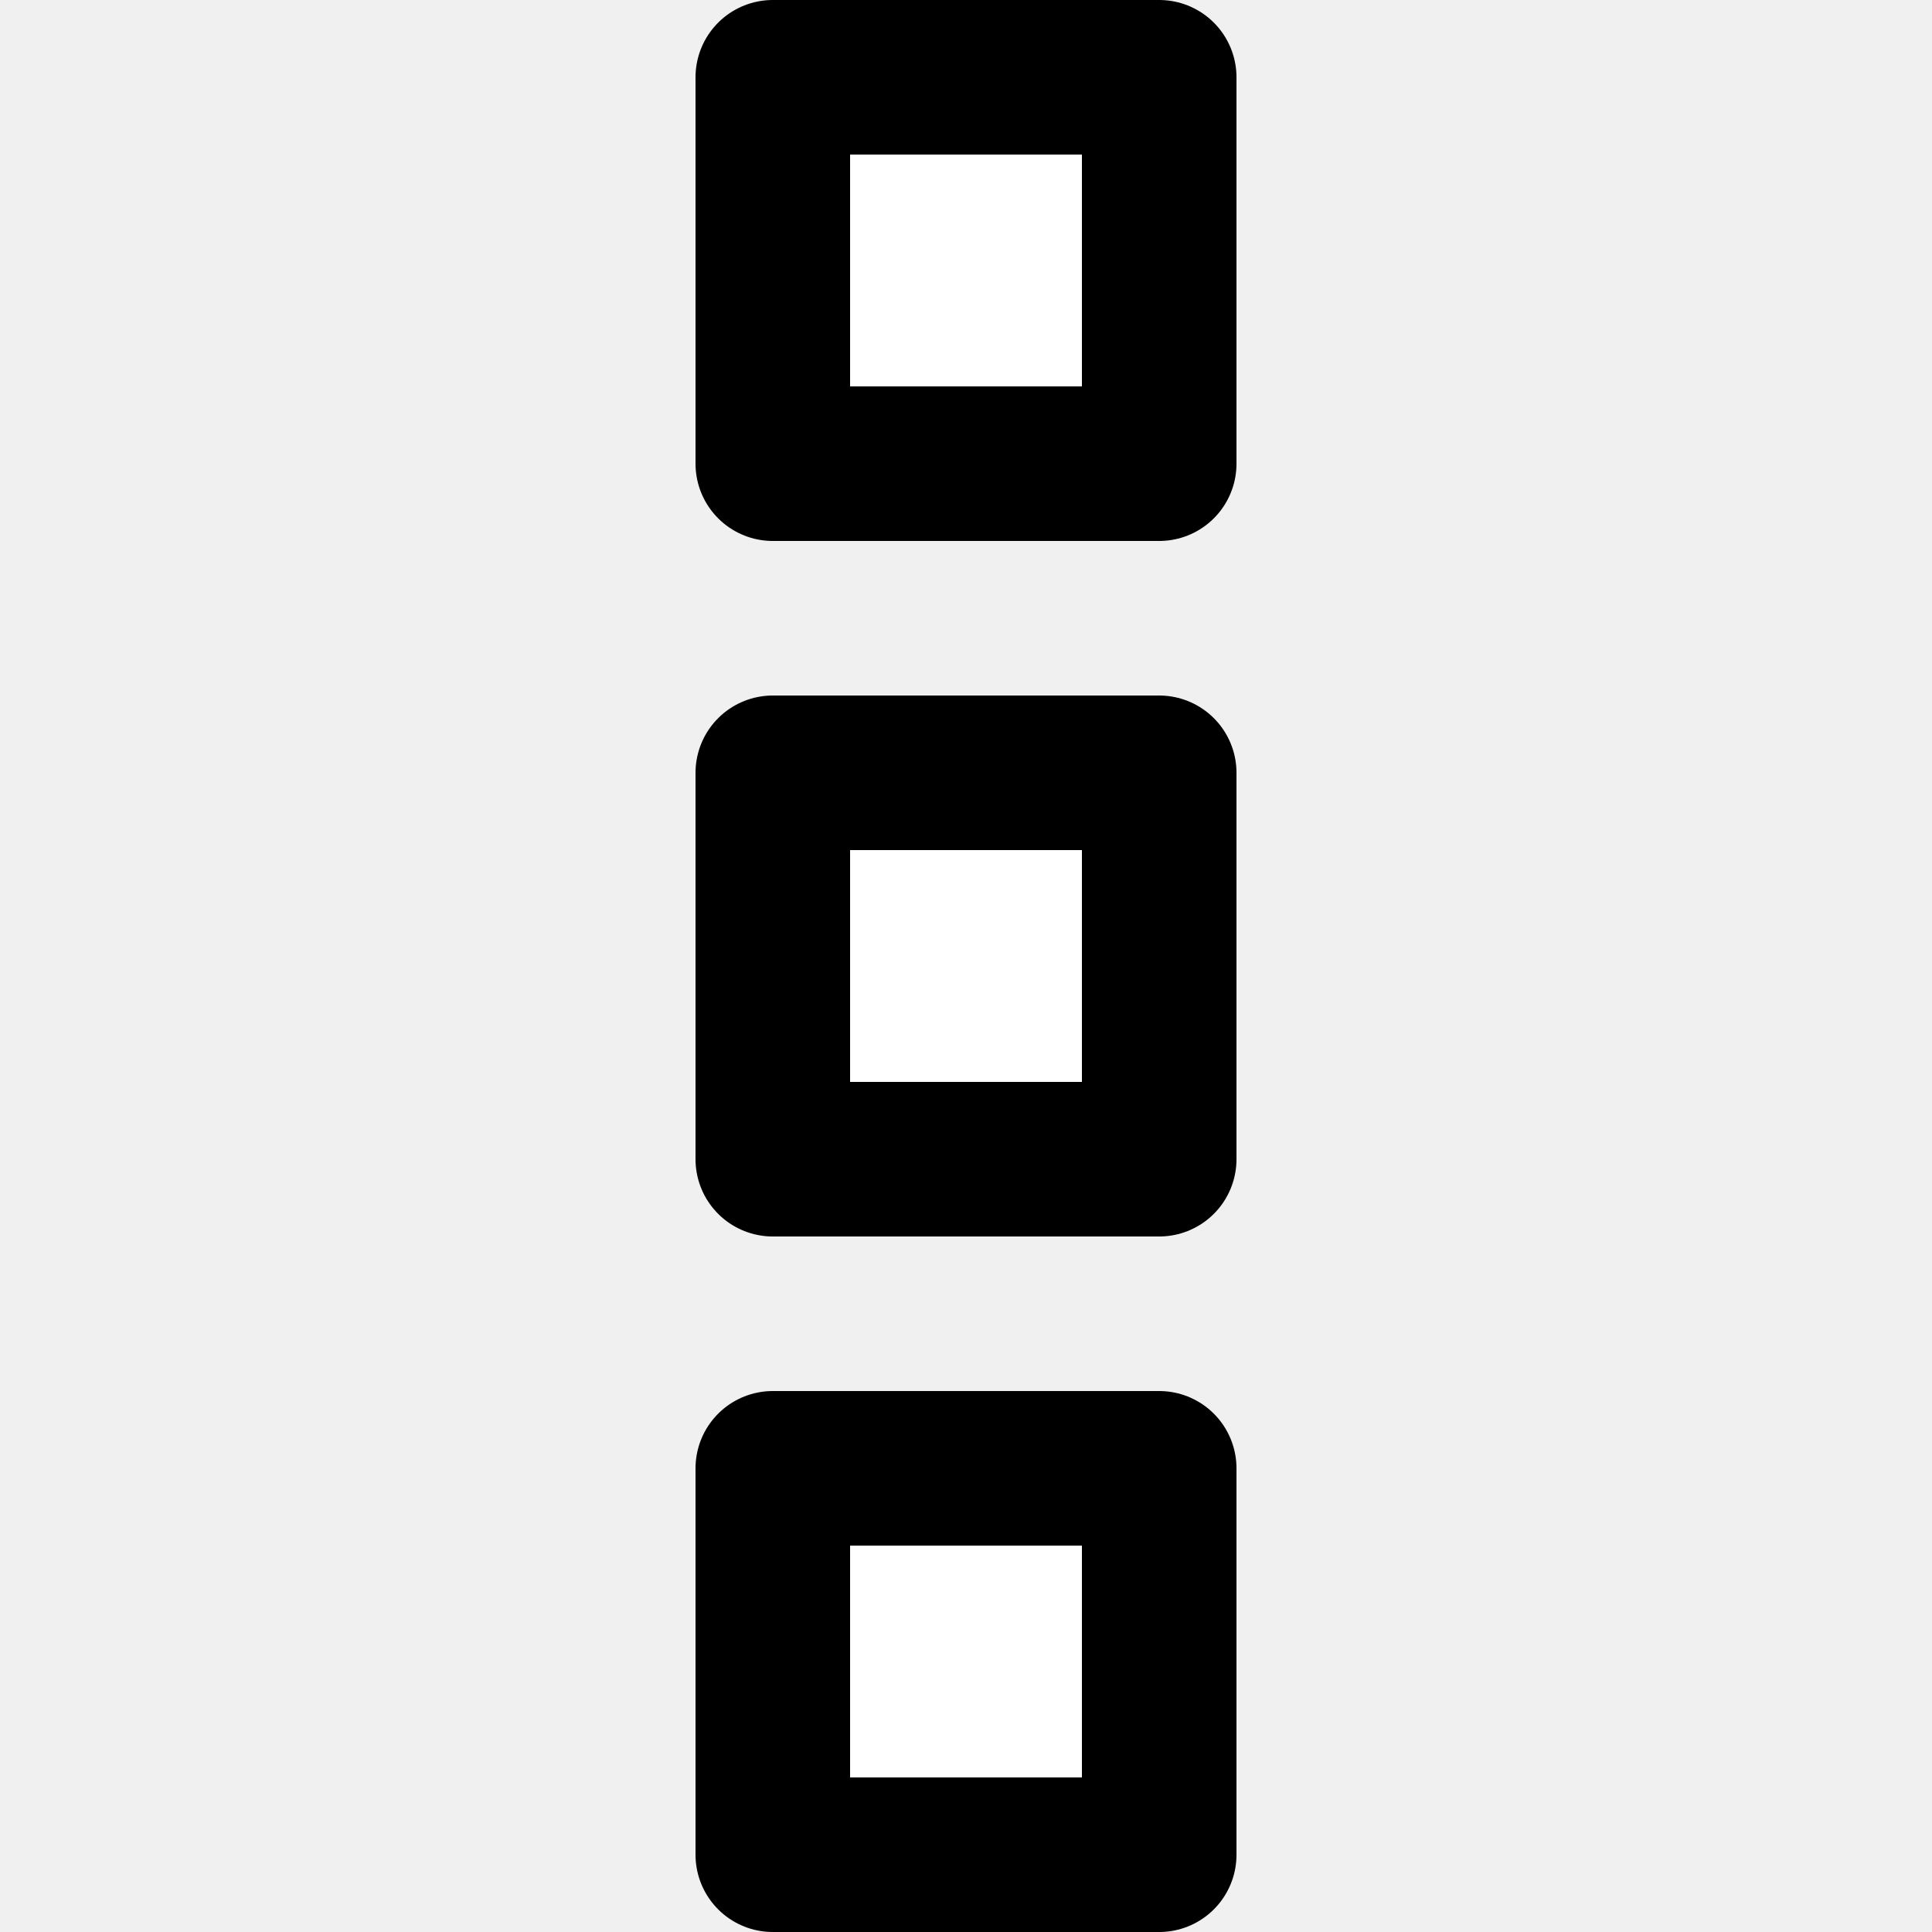
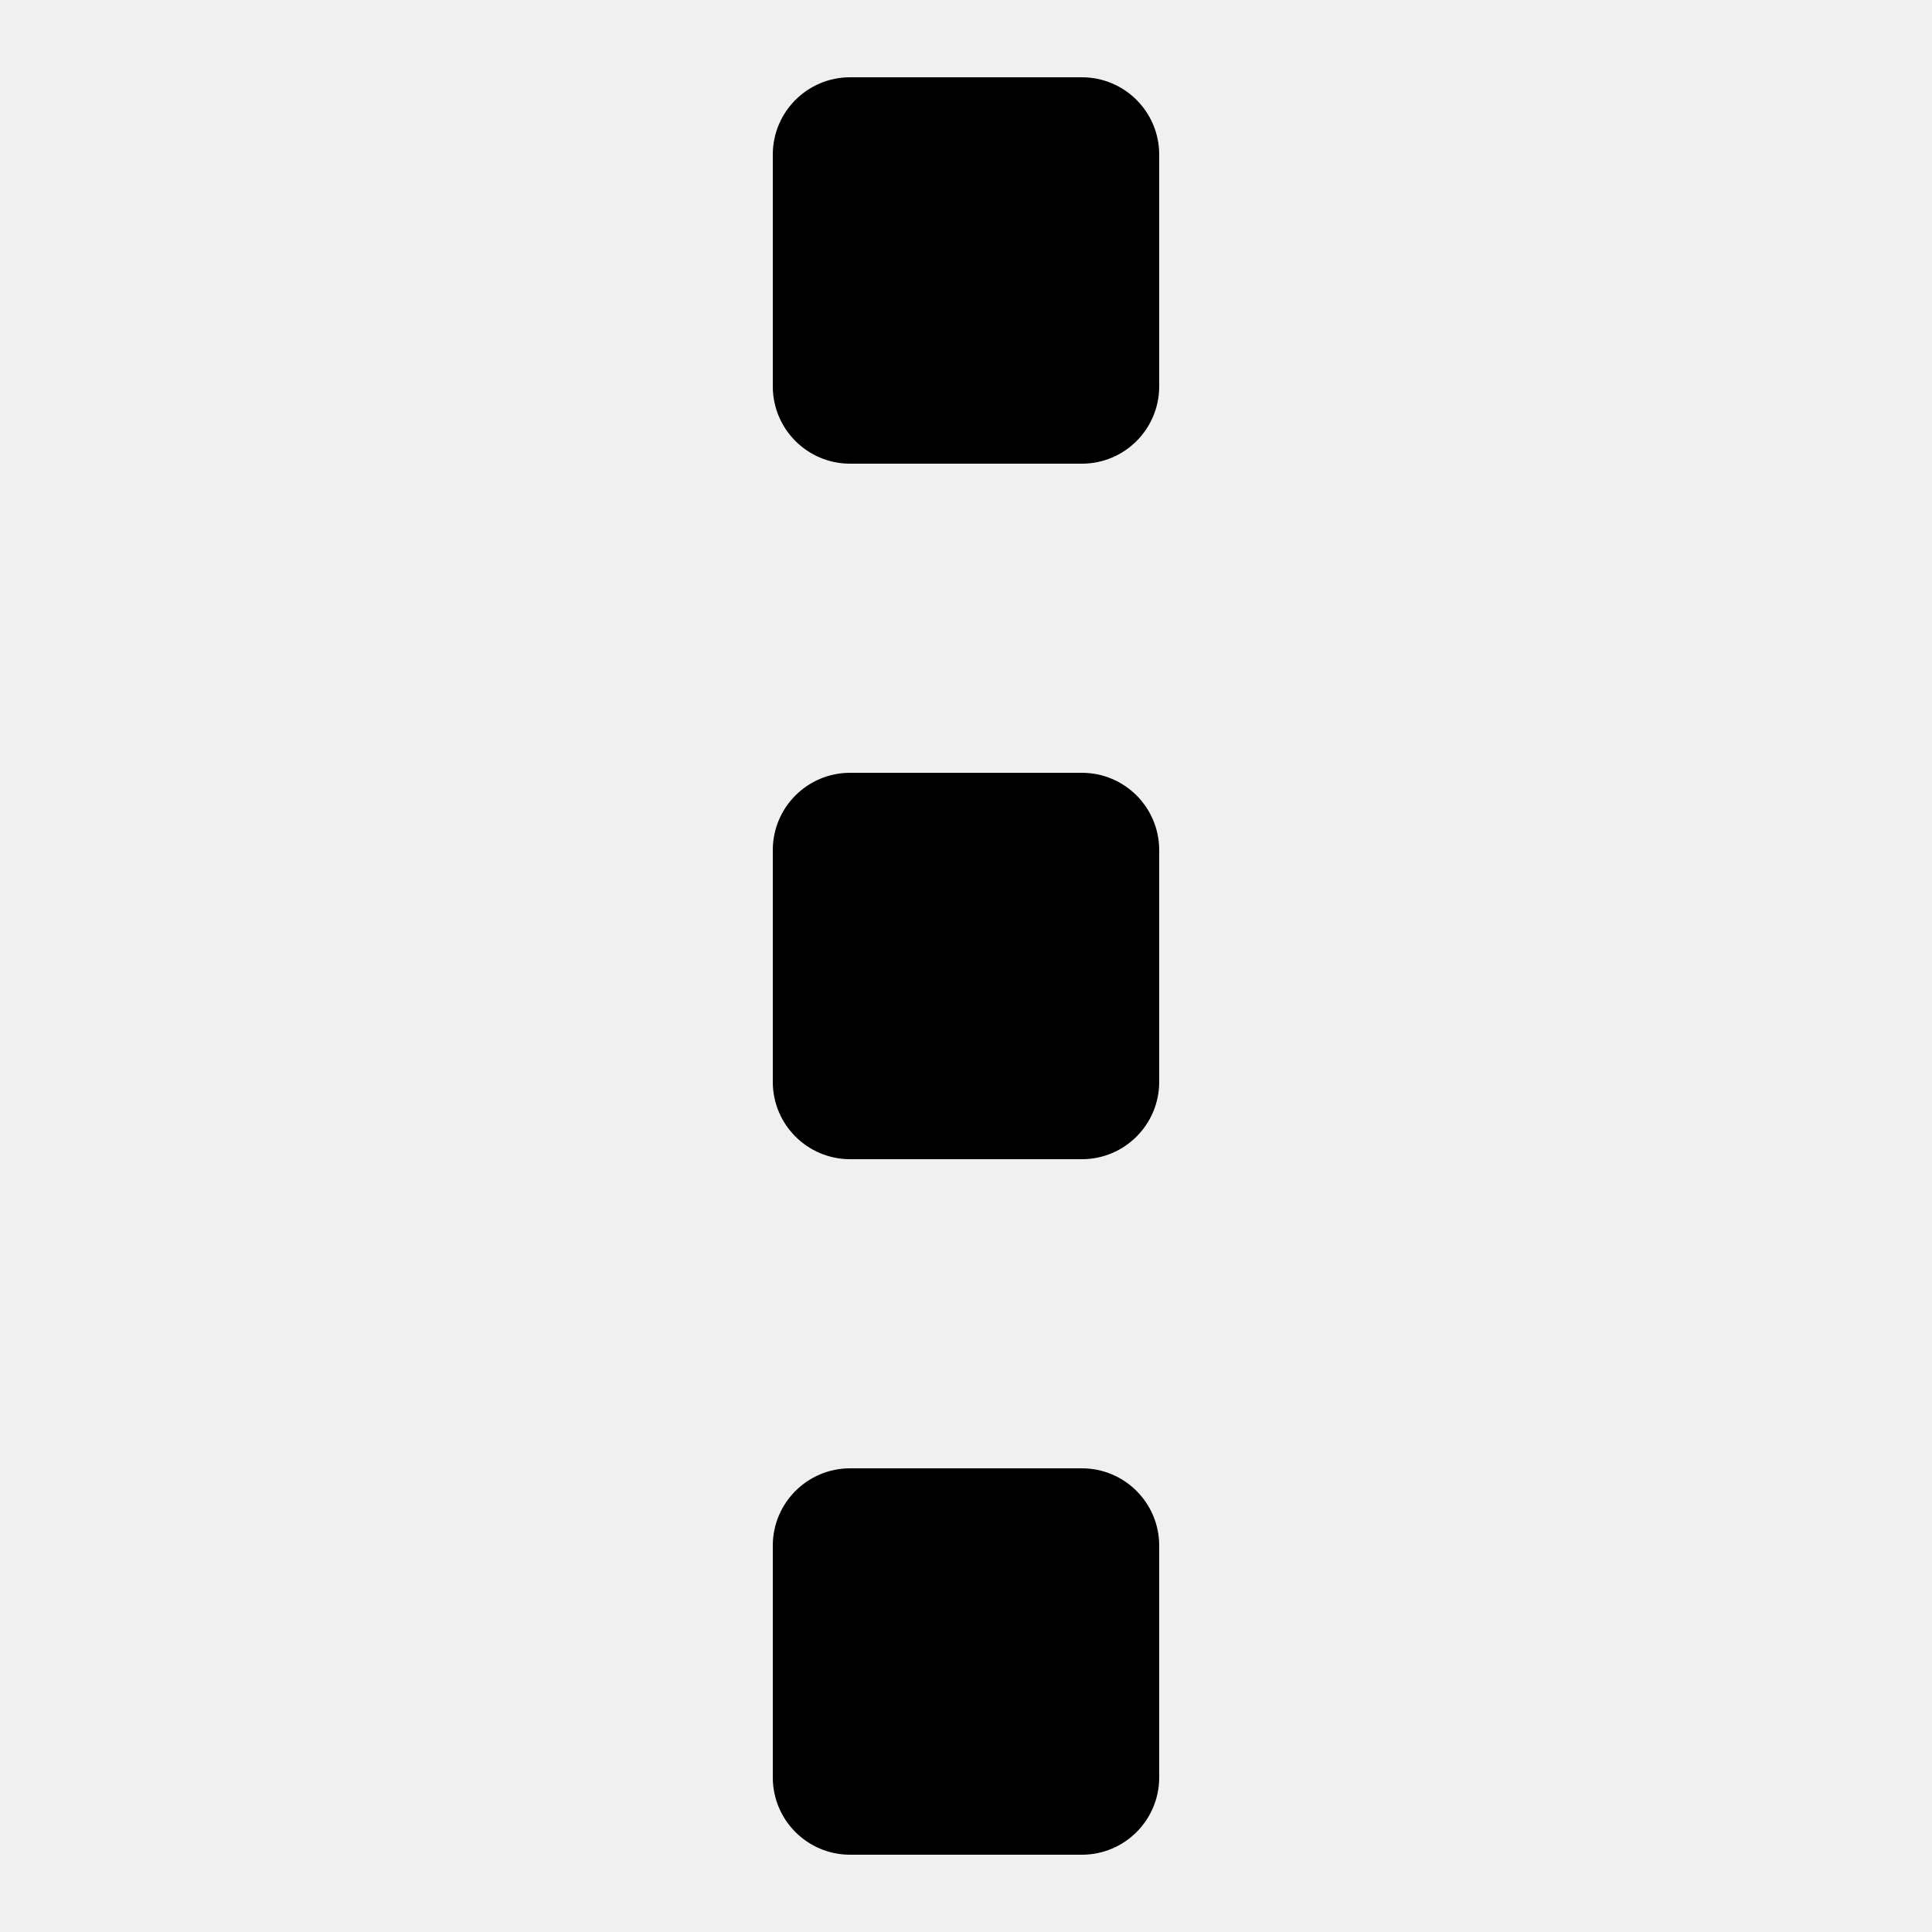
<svg xmlns="http://www.w3.org/2000/svg" width="25" height="25" viewBox="0 0 25 25" fill="none">
-   <path d="M15 24H10V19H15V24Z" fill="white" />
-   <path d="M15 15H10V10H15V15Z" fill="white" />
-   <path d="M15 6H10V1H15V6Z" fill="white" />
-   <path d="M15 24H10V19H15V24Z" stroke="black" stroke-width="2" stroke-linecap="round" stroke-linejoin="round" />
-   <path d="M15 15H10V10H15V15Z" stroke="black" stroke-width="2" stroke-linecap="round" stroke-linejoin="round" />
-   <path d="M15 6H10V1H15V6Z" stroke="black" stroke-width="2" stroke-linecap="round" stroke-linejoin="round" />
+   <path fill-rule="evenodd" clip-rule="evenodd" d="M10 2C10 1.448 10.448 1 11 1H14C14.552 1 15 1.448 15 2V5C15 5.552 14.552 6 14 6H11C10.448 6 10 5.552 10 5V2ZM10 11C10 10.448 10.448 10 11 10H14C14.552 10 15 10.448 15 11V14C15 14.552 14.552 15 14 15H11C10.448 15 10 14.552 10 14V11ZM10 20C10 19.448 10.448 19 11 19H14C14.552 19 15 19.448 15 20V23C15 23.552 14.552 24 14 24H11C10.448 24 10 23.552 10 23V20Z" fill="black" />
</svg>
